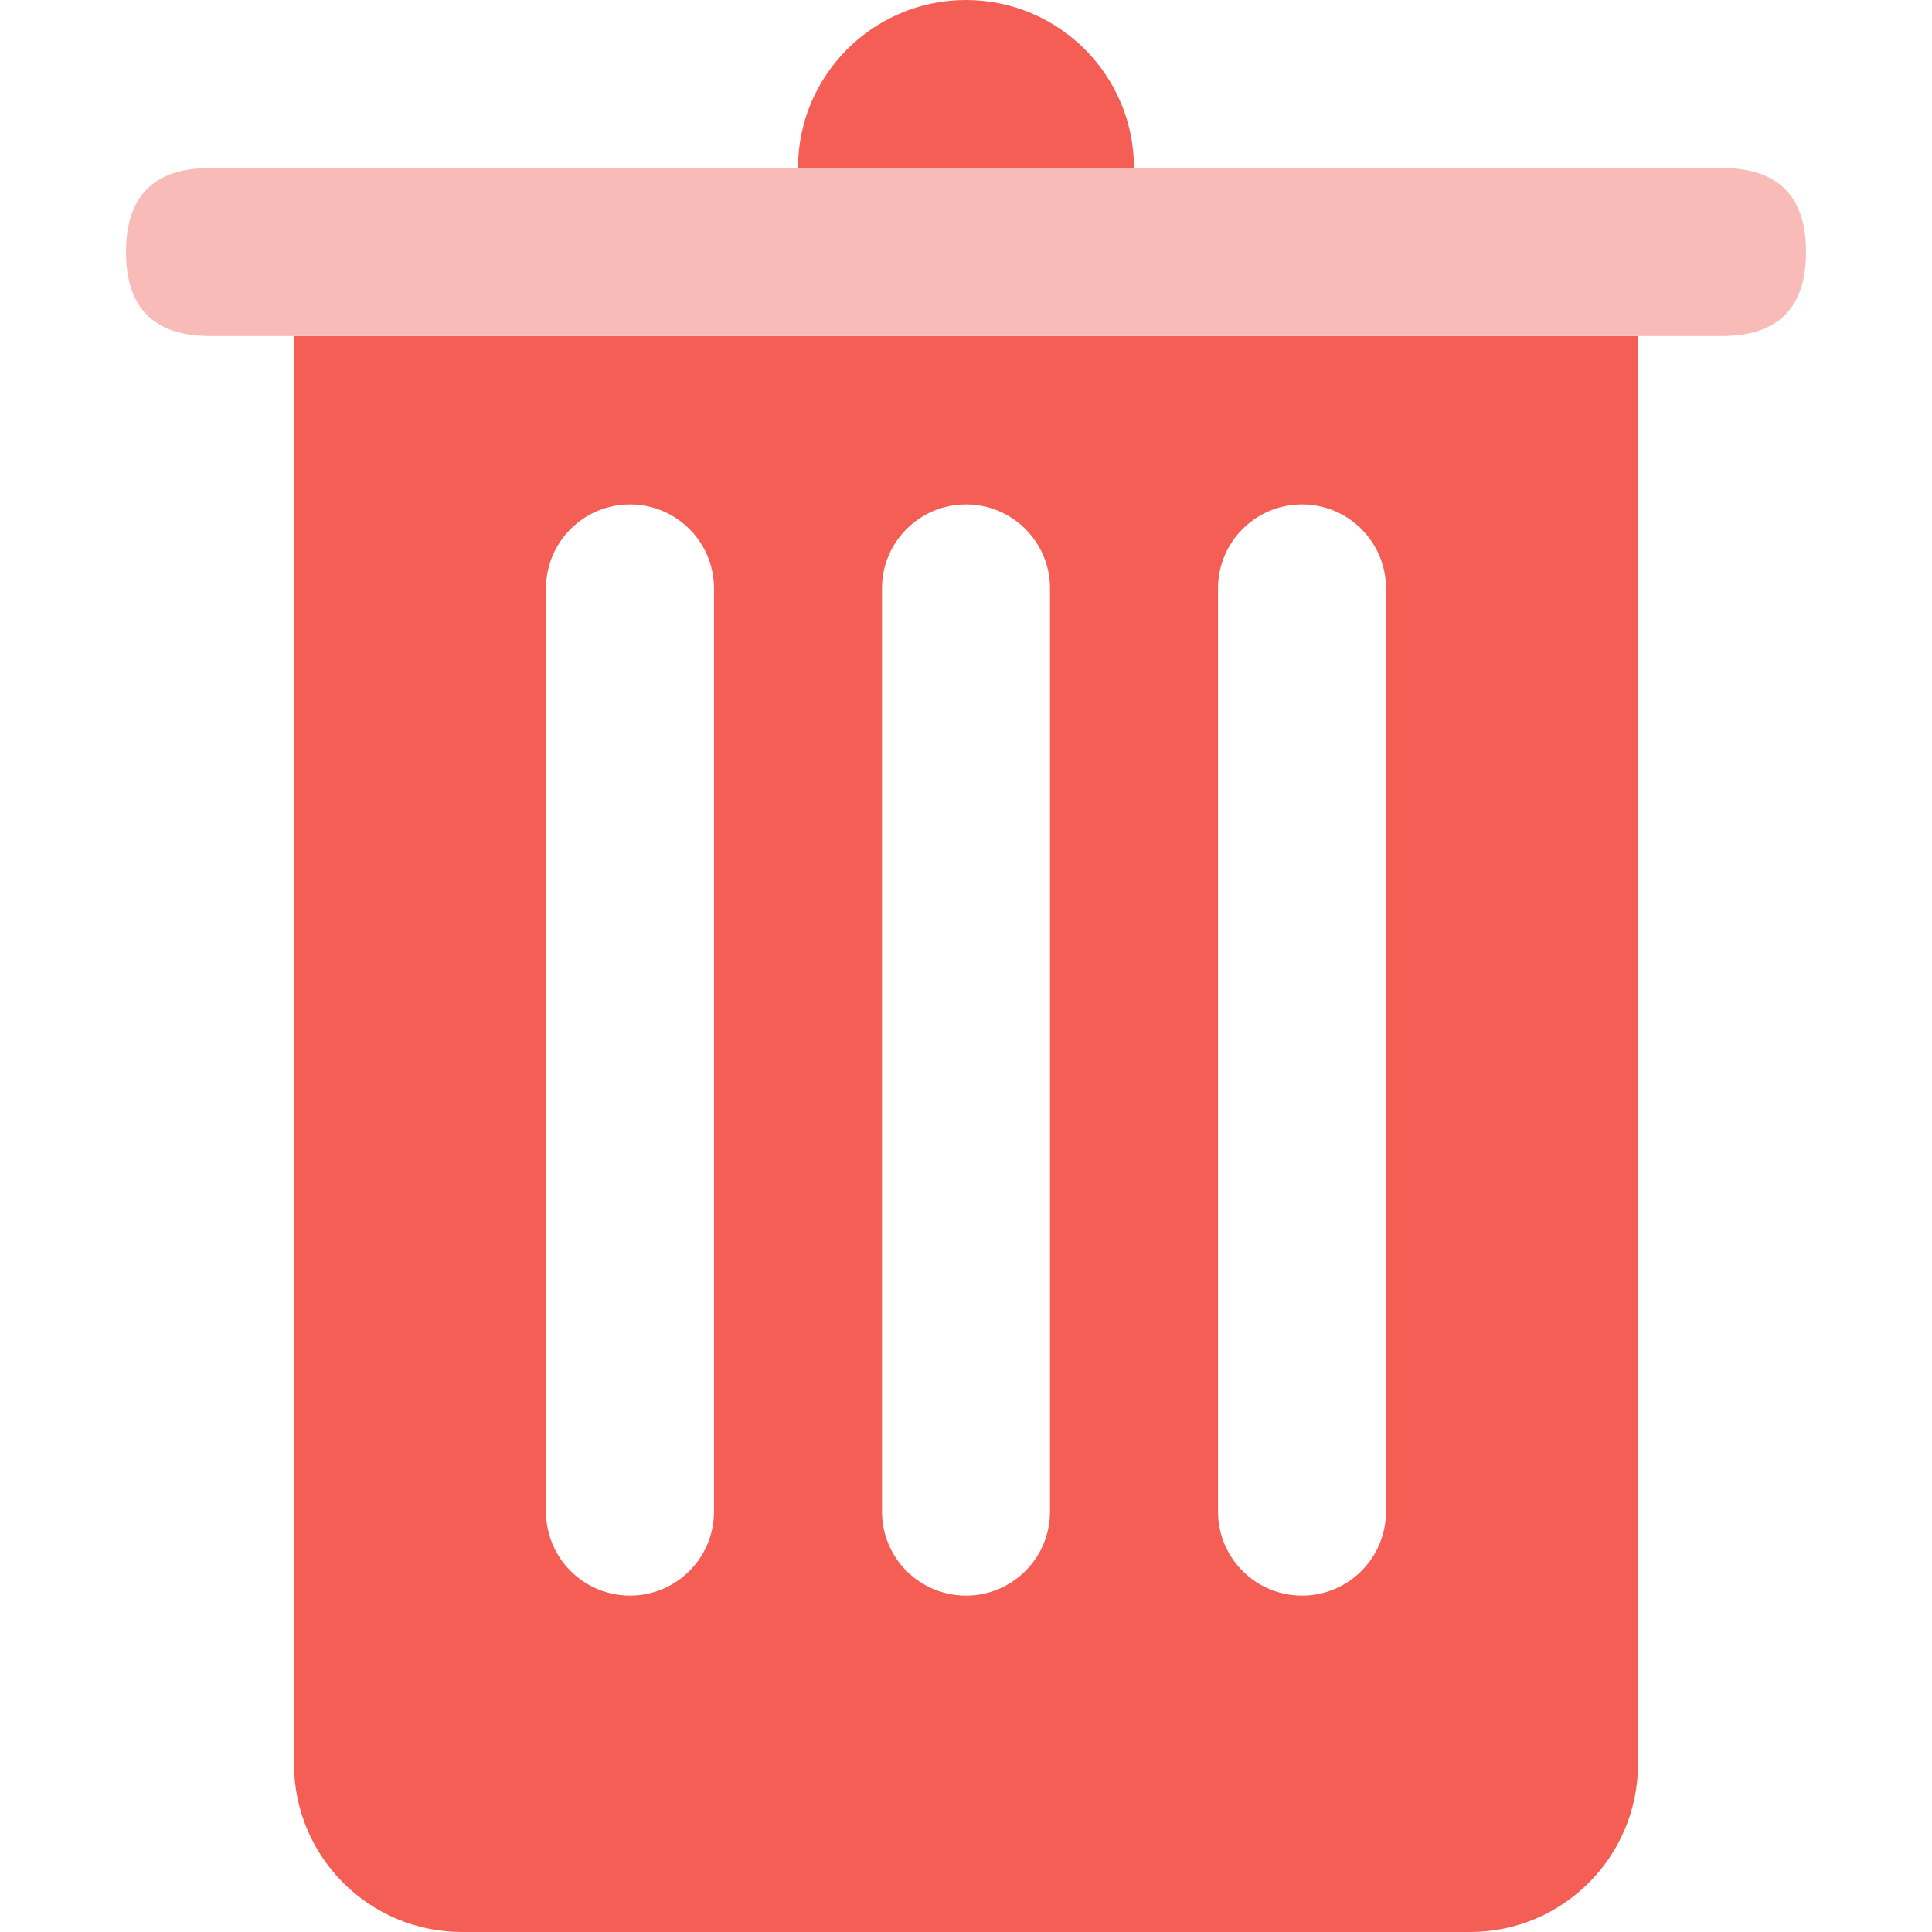
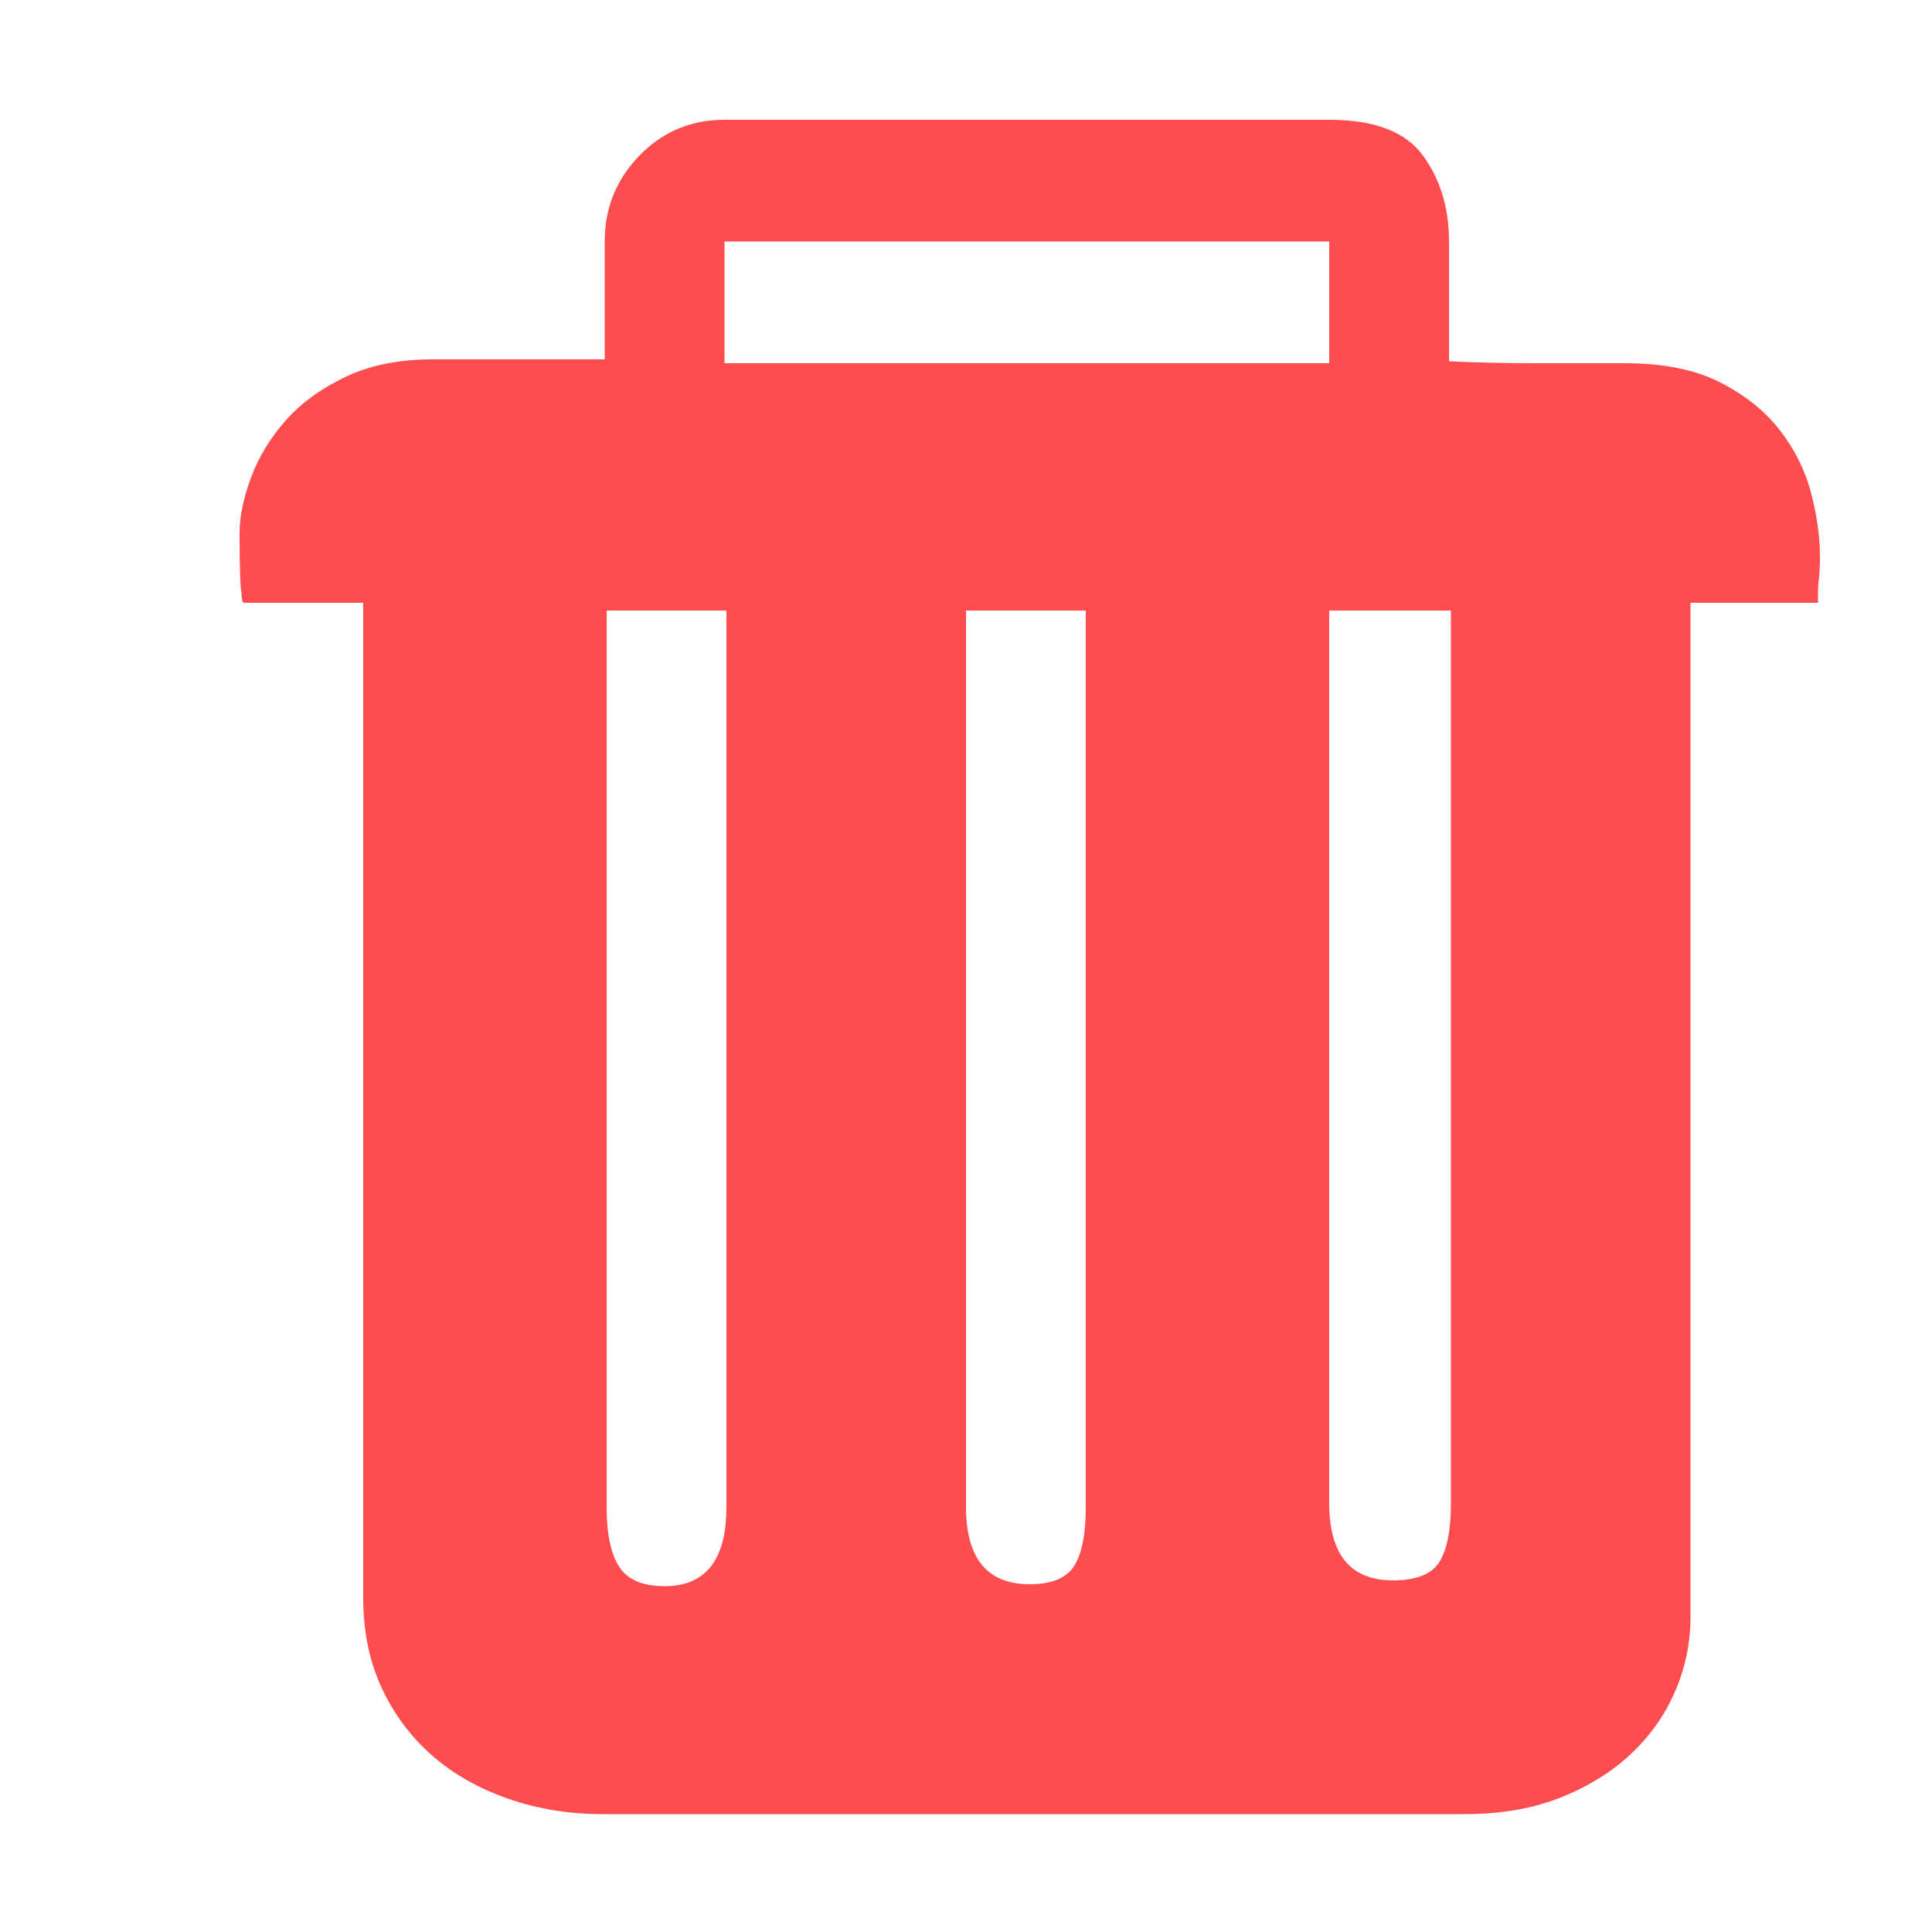
- <svg xmlns="http://www.w3.org/2000/svg" t="1716689835454" class="icon" viewBox="0 0 1024 1024" version="1.1" p-id="22802" width="200" height="200">
-   <path d="M512 0a89.043 89.043 0 0 1 89.043 89.043v44.522H422.957V89.043a89.043 89.043 0 0 1 89.043-89.043zM155.826 178.087v756.87a89.043 89.043 0 0 0 89.043 89.043h534.261a89.043 89.043 0 0 0 89.043-89.043V178.087z m222.609 623.304a44.522 44.522 0 0 1-89.043 0V311.652a44.522 44.522 0 0 1 89.043 0z m178.087 0a44.522 44.522 0 0 1-89.043 0V311.652a44.522 44.522 0 0 1 89.043 0z m178.087 0a44.522 44.522 0 0 1-89.043 0V311.652a44.522 44.522 0 0 1 89.043 0z" fill="#F55E55" p-id="22803" />
-   <path d="M66.783 89.043m44.522 0l801.391 0q44.522 0 44.522 44.522l0 0q0 44.522-44.522 44.522l-801.391 0q-44.522 0-44.522-44.522l0 0q0-44.522 44.522-44.522Z" fill="#F9BBB8" p-id="22804" />
+ <svg xmlns="http://www.w3.org/2000/svg" t="1716889460999" class="icon" viewBox="0 0 1024 1024" version="1.1" p-id="8046" width="48" height="48">
+   <path d="M861.184 192.512q30.72 0 50.688 10.24t31.744 25.6T960 261.632t4.608 33.28q0 7.168-0.512 11.264t-0.512 7.168v6.144H896v537.6q0 20.48-8.192 39.424t-23.552 33.28-37.376 23.04-50.688 8.704H319.488q-26.624 0-50.176-8.192t-40.448-23.04-26.624-35.84-9.728-47.616v-527.36h-63.488q-1.024-1.024-1.024-5.12-1.024-5.12-1.024-31.744 0-13.312 6.144-29.696t18.432-30.208 31.744-23.04 46.08-9.216h91.136V128q0-26.624 18.432-45.568T384 63.488h320.512q35.84 0 49.664 18.944T768 128v63.488q21.504 1.024 46.08 1.024h47.104z m-477.184 0h320.512V128H384v64.512z m-31.744 648.192q32.768 0 32.768-41.984V323.584h-63.488V798.72q0 21.504 6.656 31.744t24.064 10.24z m193.536-1.024q17.408 0 23.552-9.728t6.144-31.232V323.584H512V798.72q0 40.96 33.792 40.96z m192.512-2.048q18.432 0 24.576-9.728t6.144-31.232V323.584h-64.512v473.088q0 40.96 33.792 40.96z" fill="#FF4D4F" p-id="8047" />
</svg>
